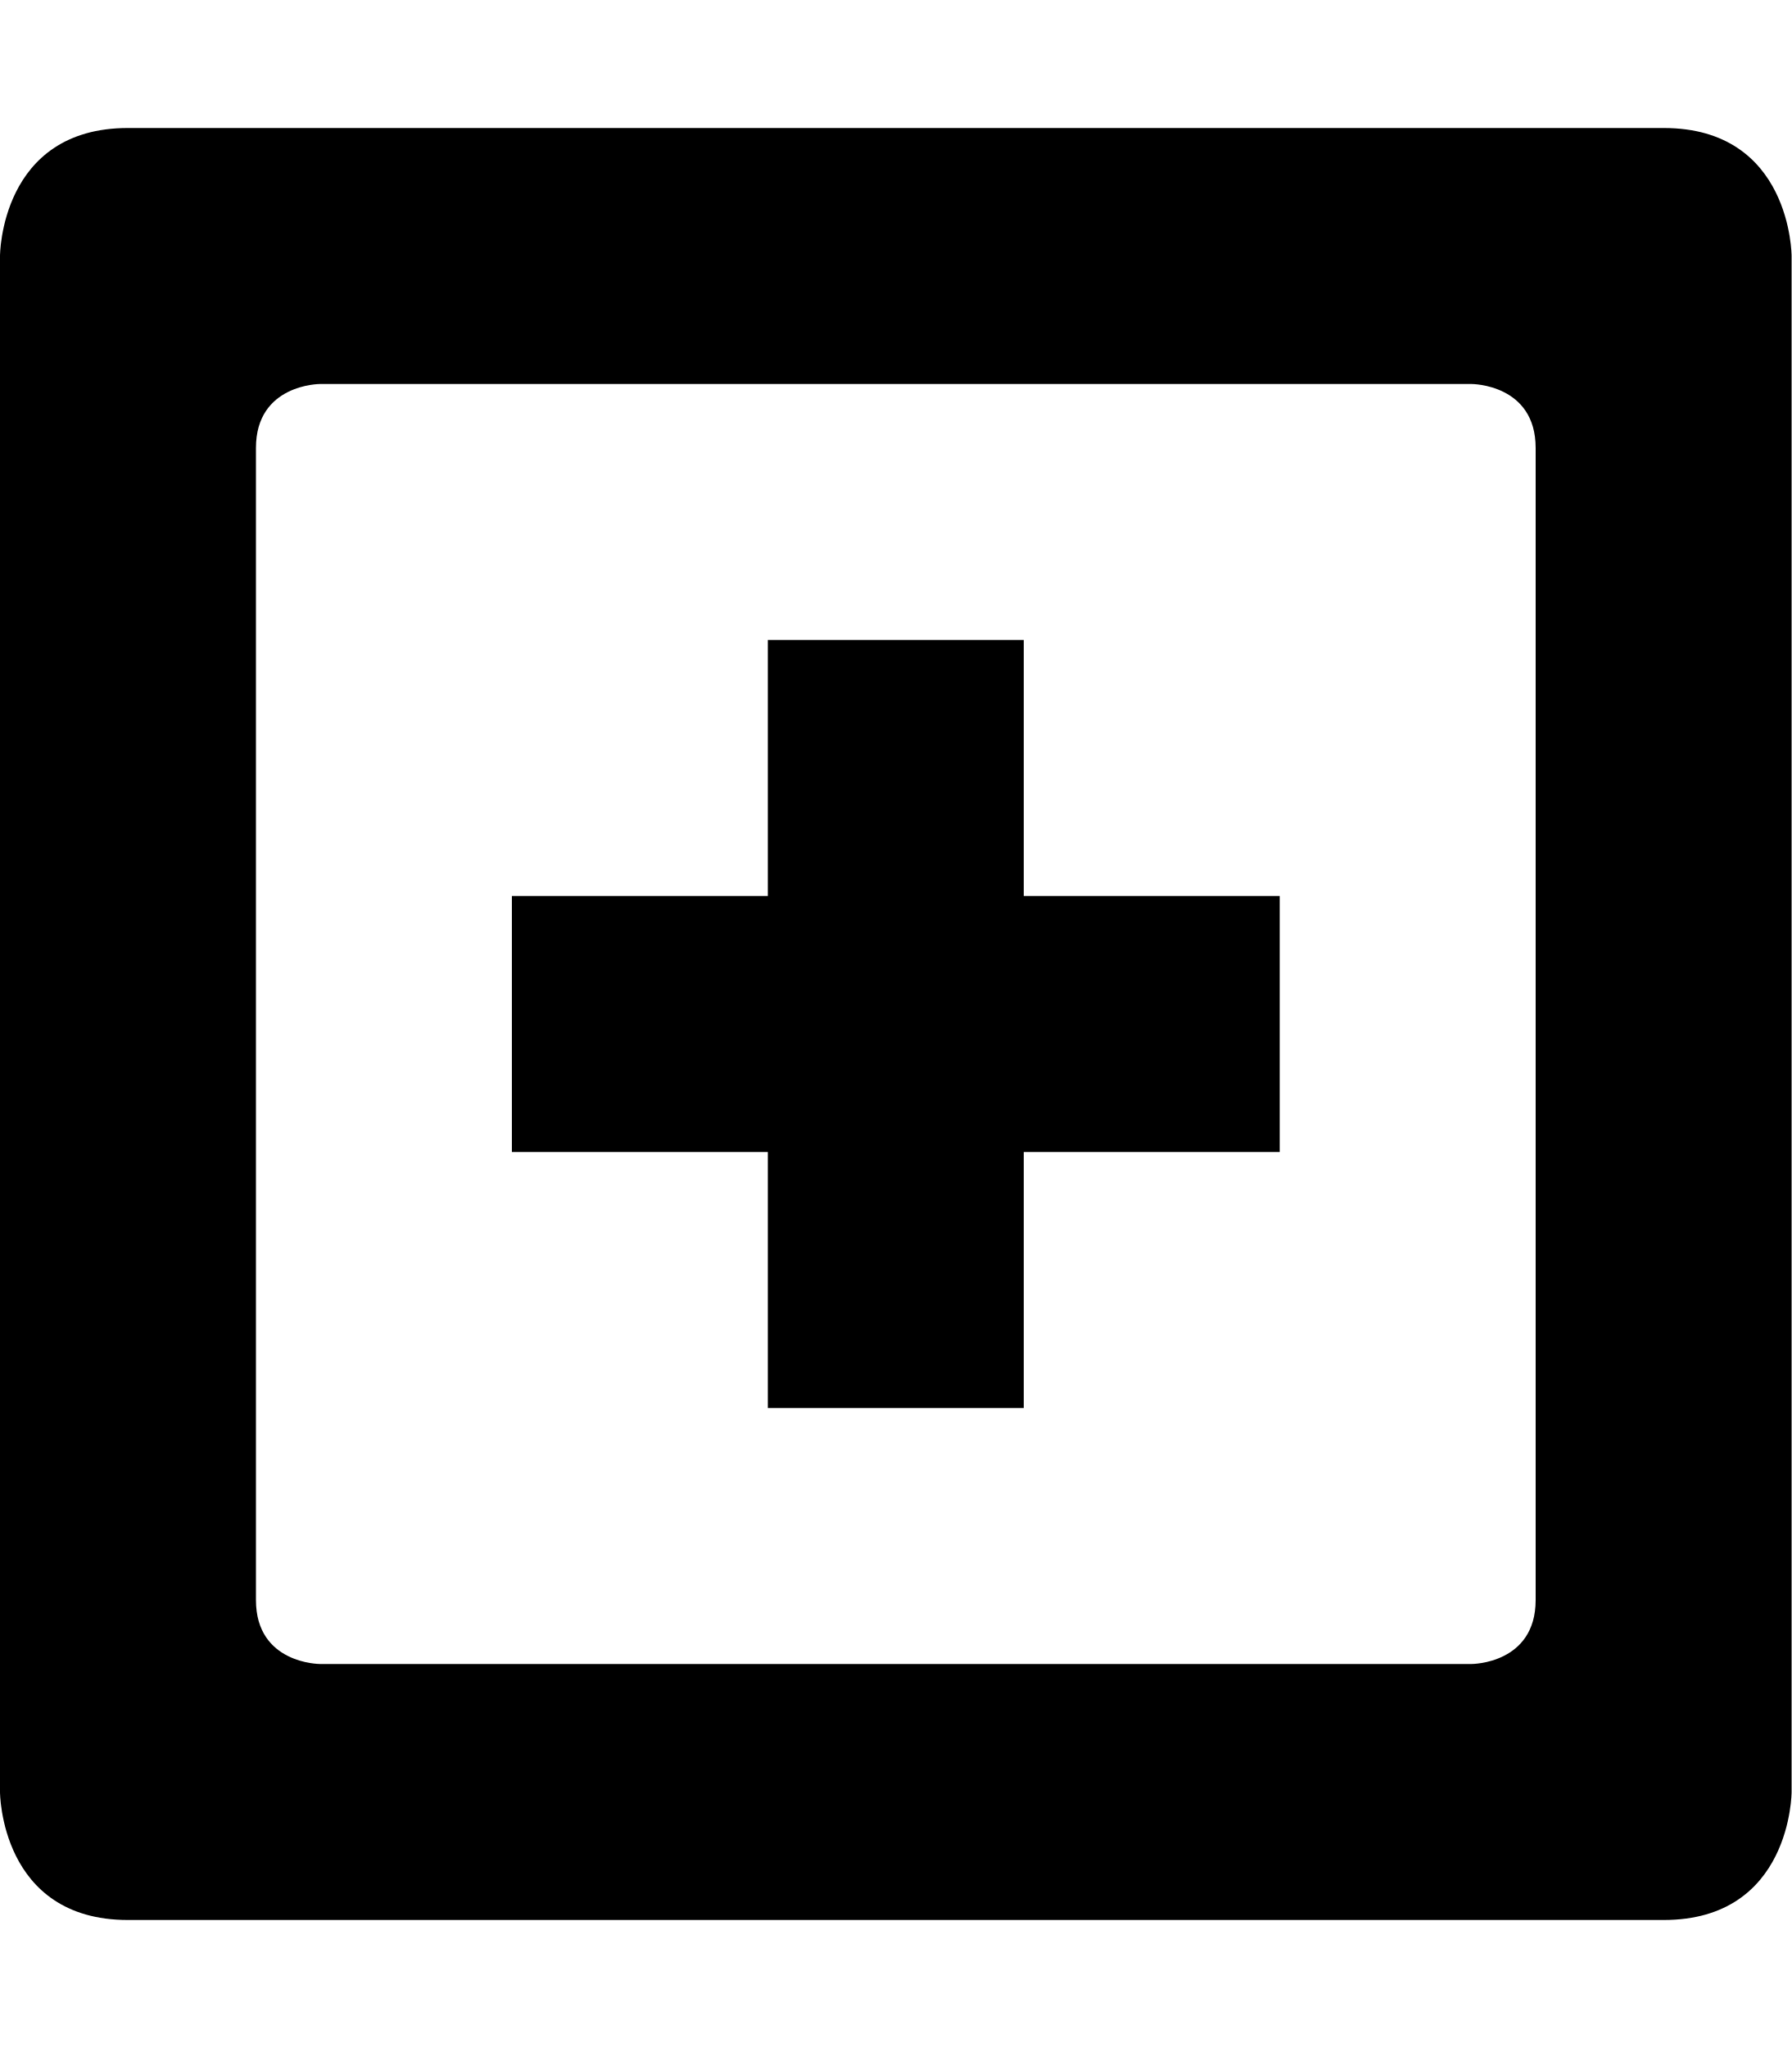
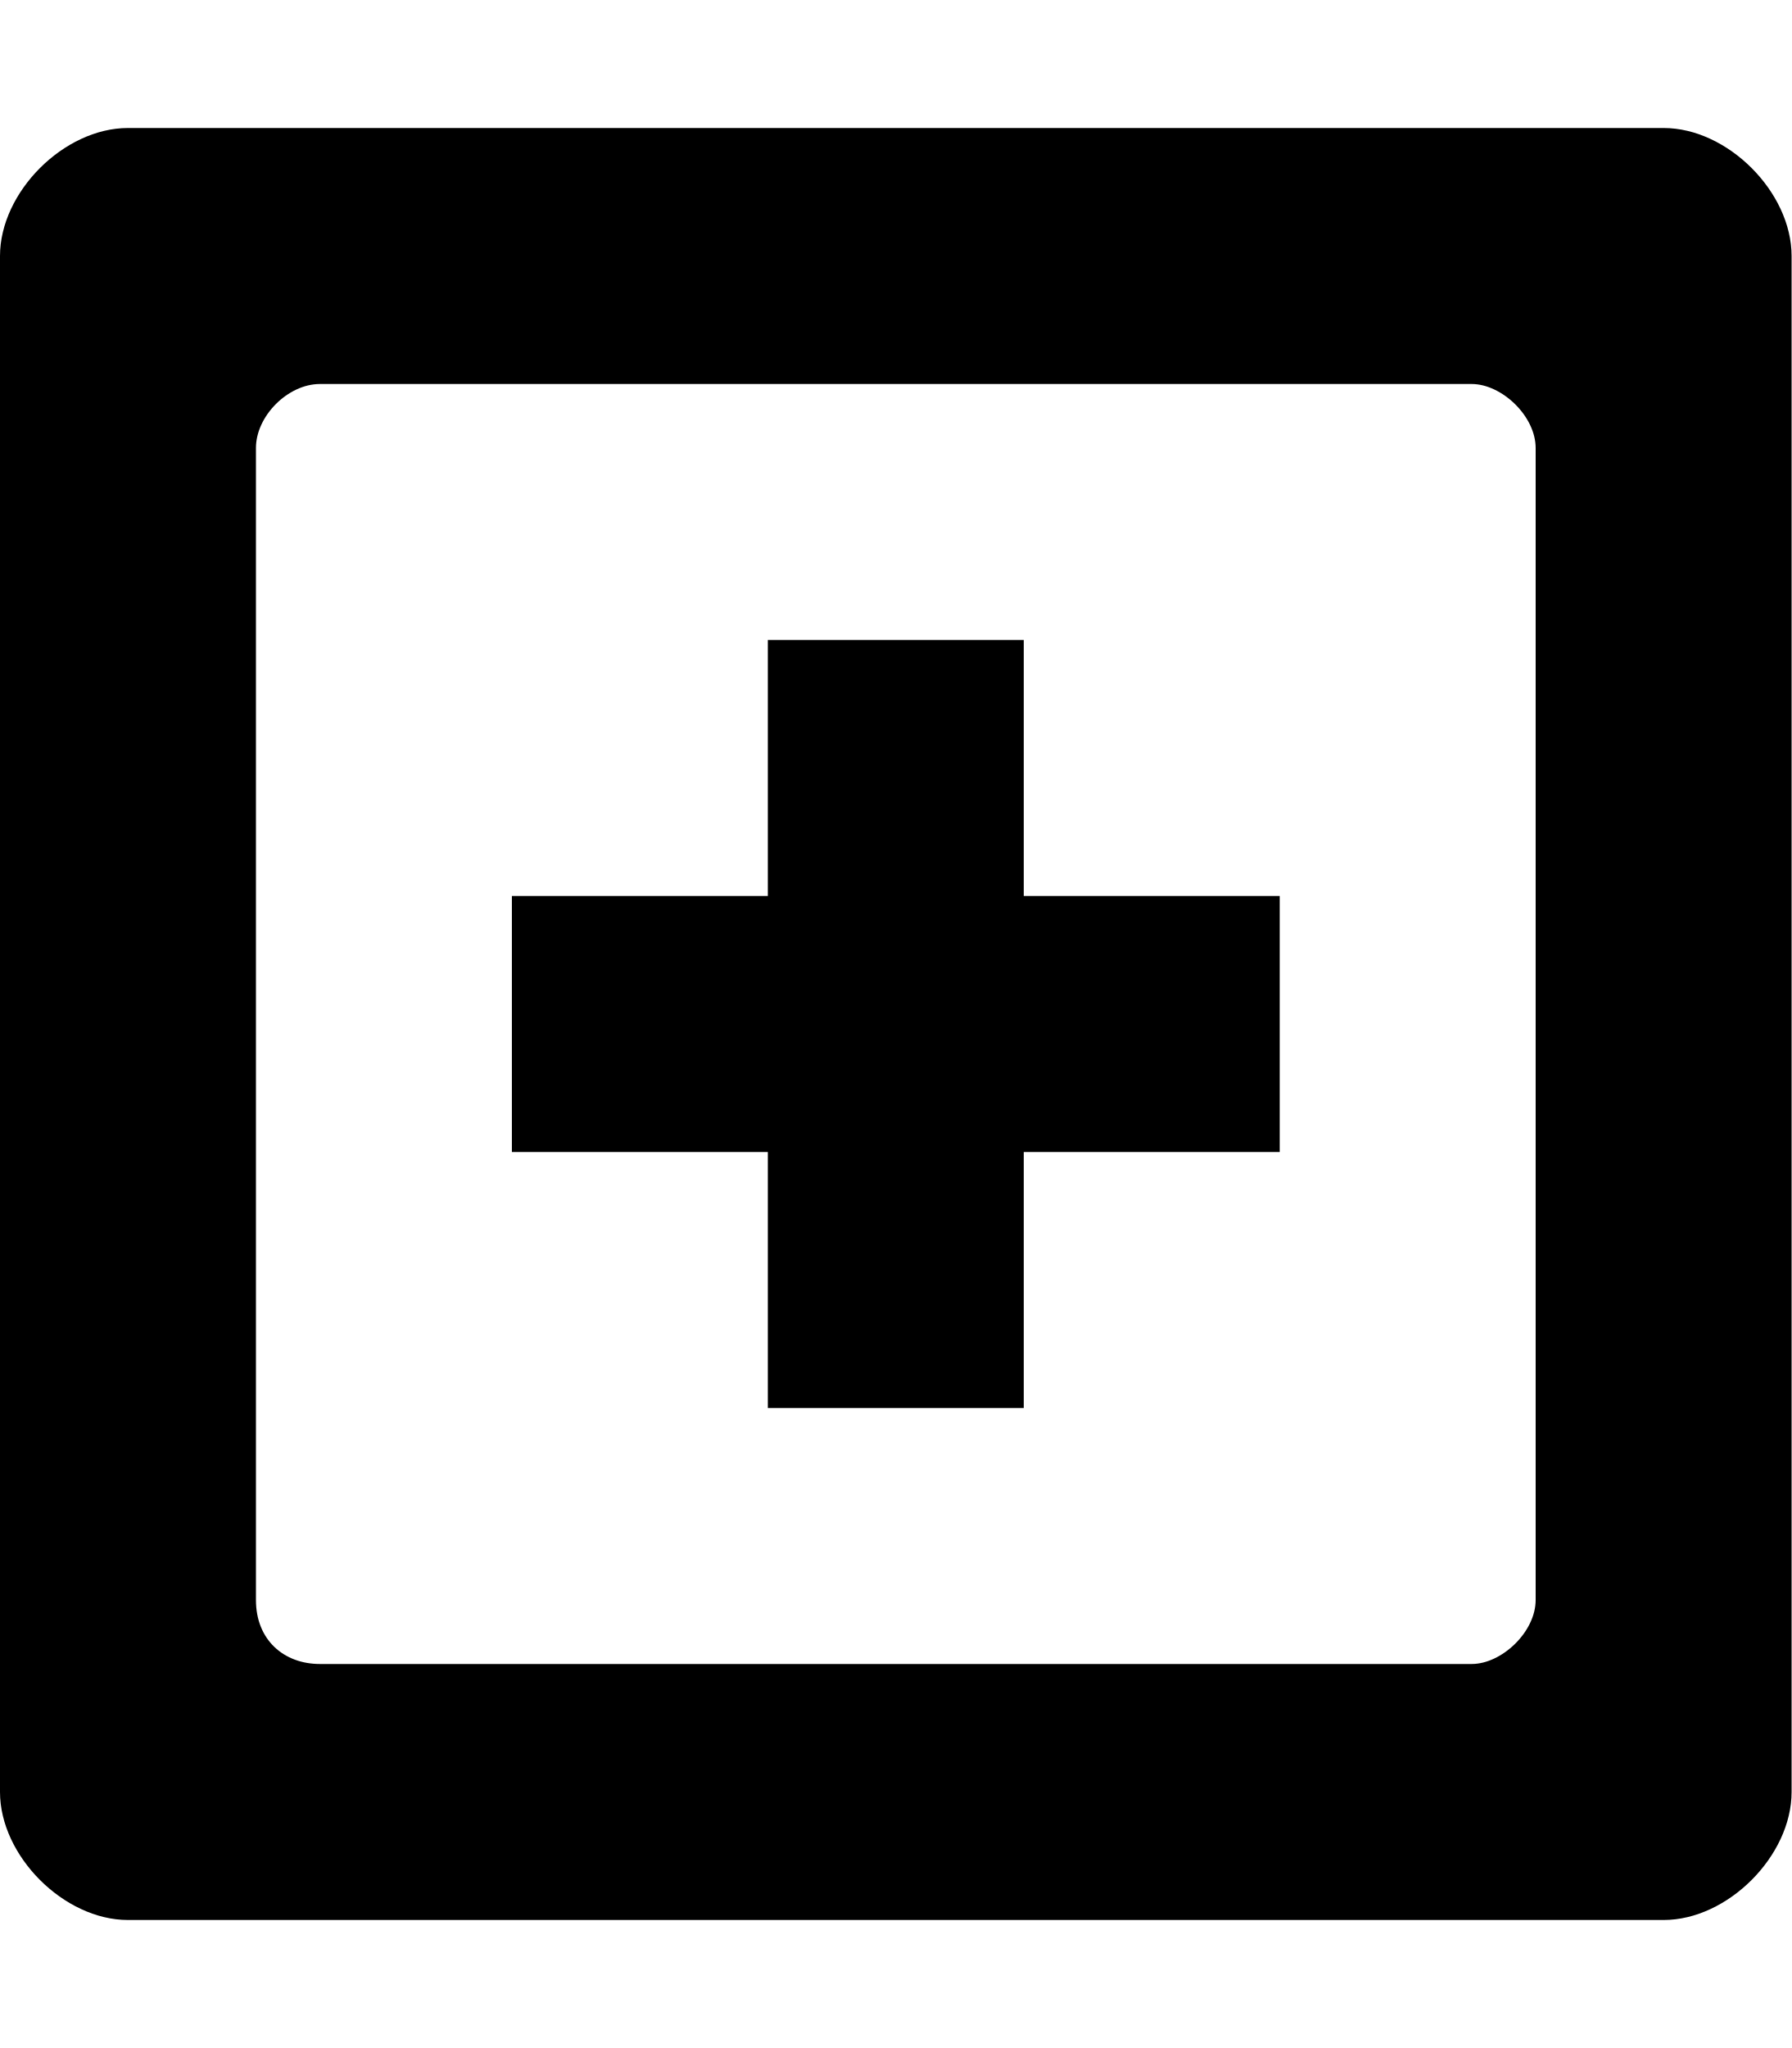
<svg xmlns="http://www.w3.org/2000/svg" height="1024" width="896">
-   <path d="M512 320H384v128H256v128h128v128h128V576h128V448H512V320zM832 64H64C0 64 0 128 0 128v768c0 0 0 64 64 64 0 0 704 0 768 0s64-64 64-64V128C896 128 896 64 832 64zM768 800c0 32-32 32-32 32H160c0 0-32 0-32-32V224c0-32 32-32 32-32h576c0 0 32 0 32 32C768 224 768 773.25 768 800z" />
+   <path d="M512 320h-128v128h-128v128h128v128h128v-128h128v-128h-128v-128z m320-256c-32 0-736 0-768 0s-64 32-64 64 0 736 0 768 32 64 64 64 736 0 768 0 64-32 64-64 0-736 0-768-32-64-64-64z m-64 736c0 16-17 32-32 32s-558 0-576 0-32-12-32-32c0-16 0-560 0-576s16-32 32-32 561 0 576 0 32 16 32 32 0 560 0 576z" />
</svg>
